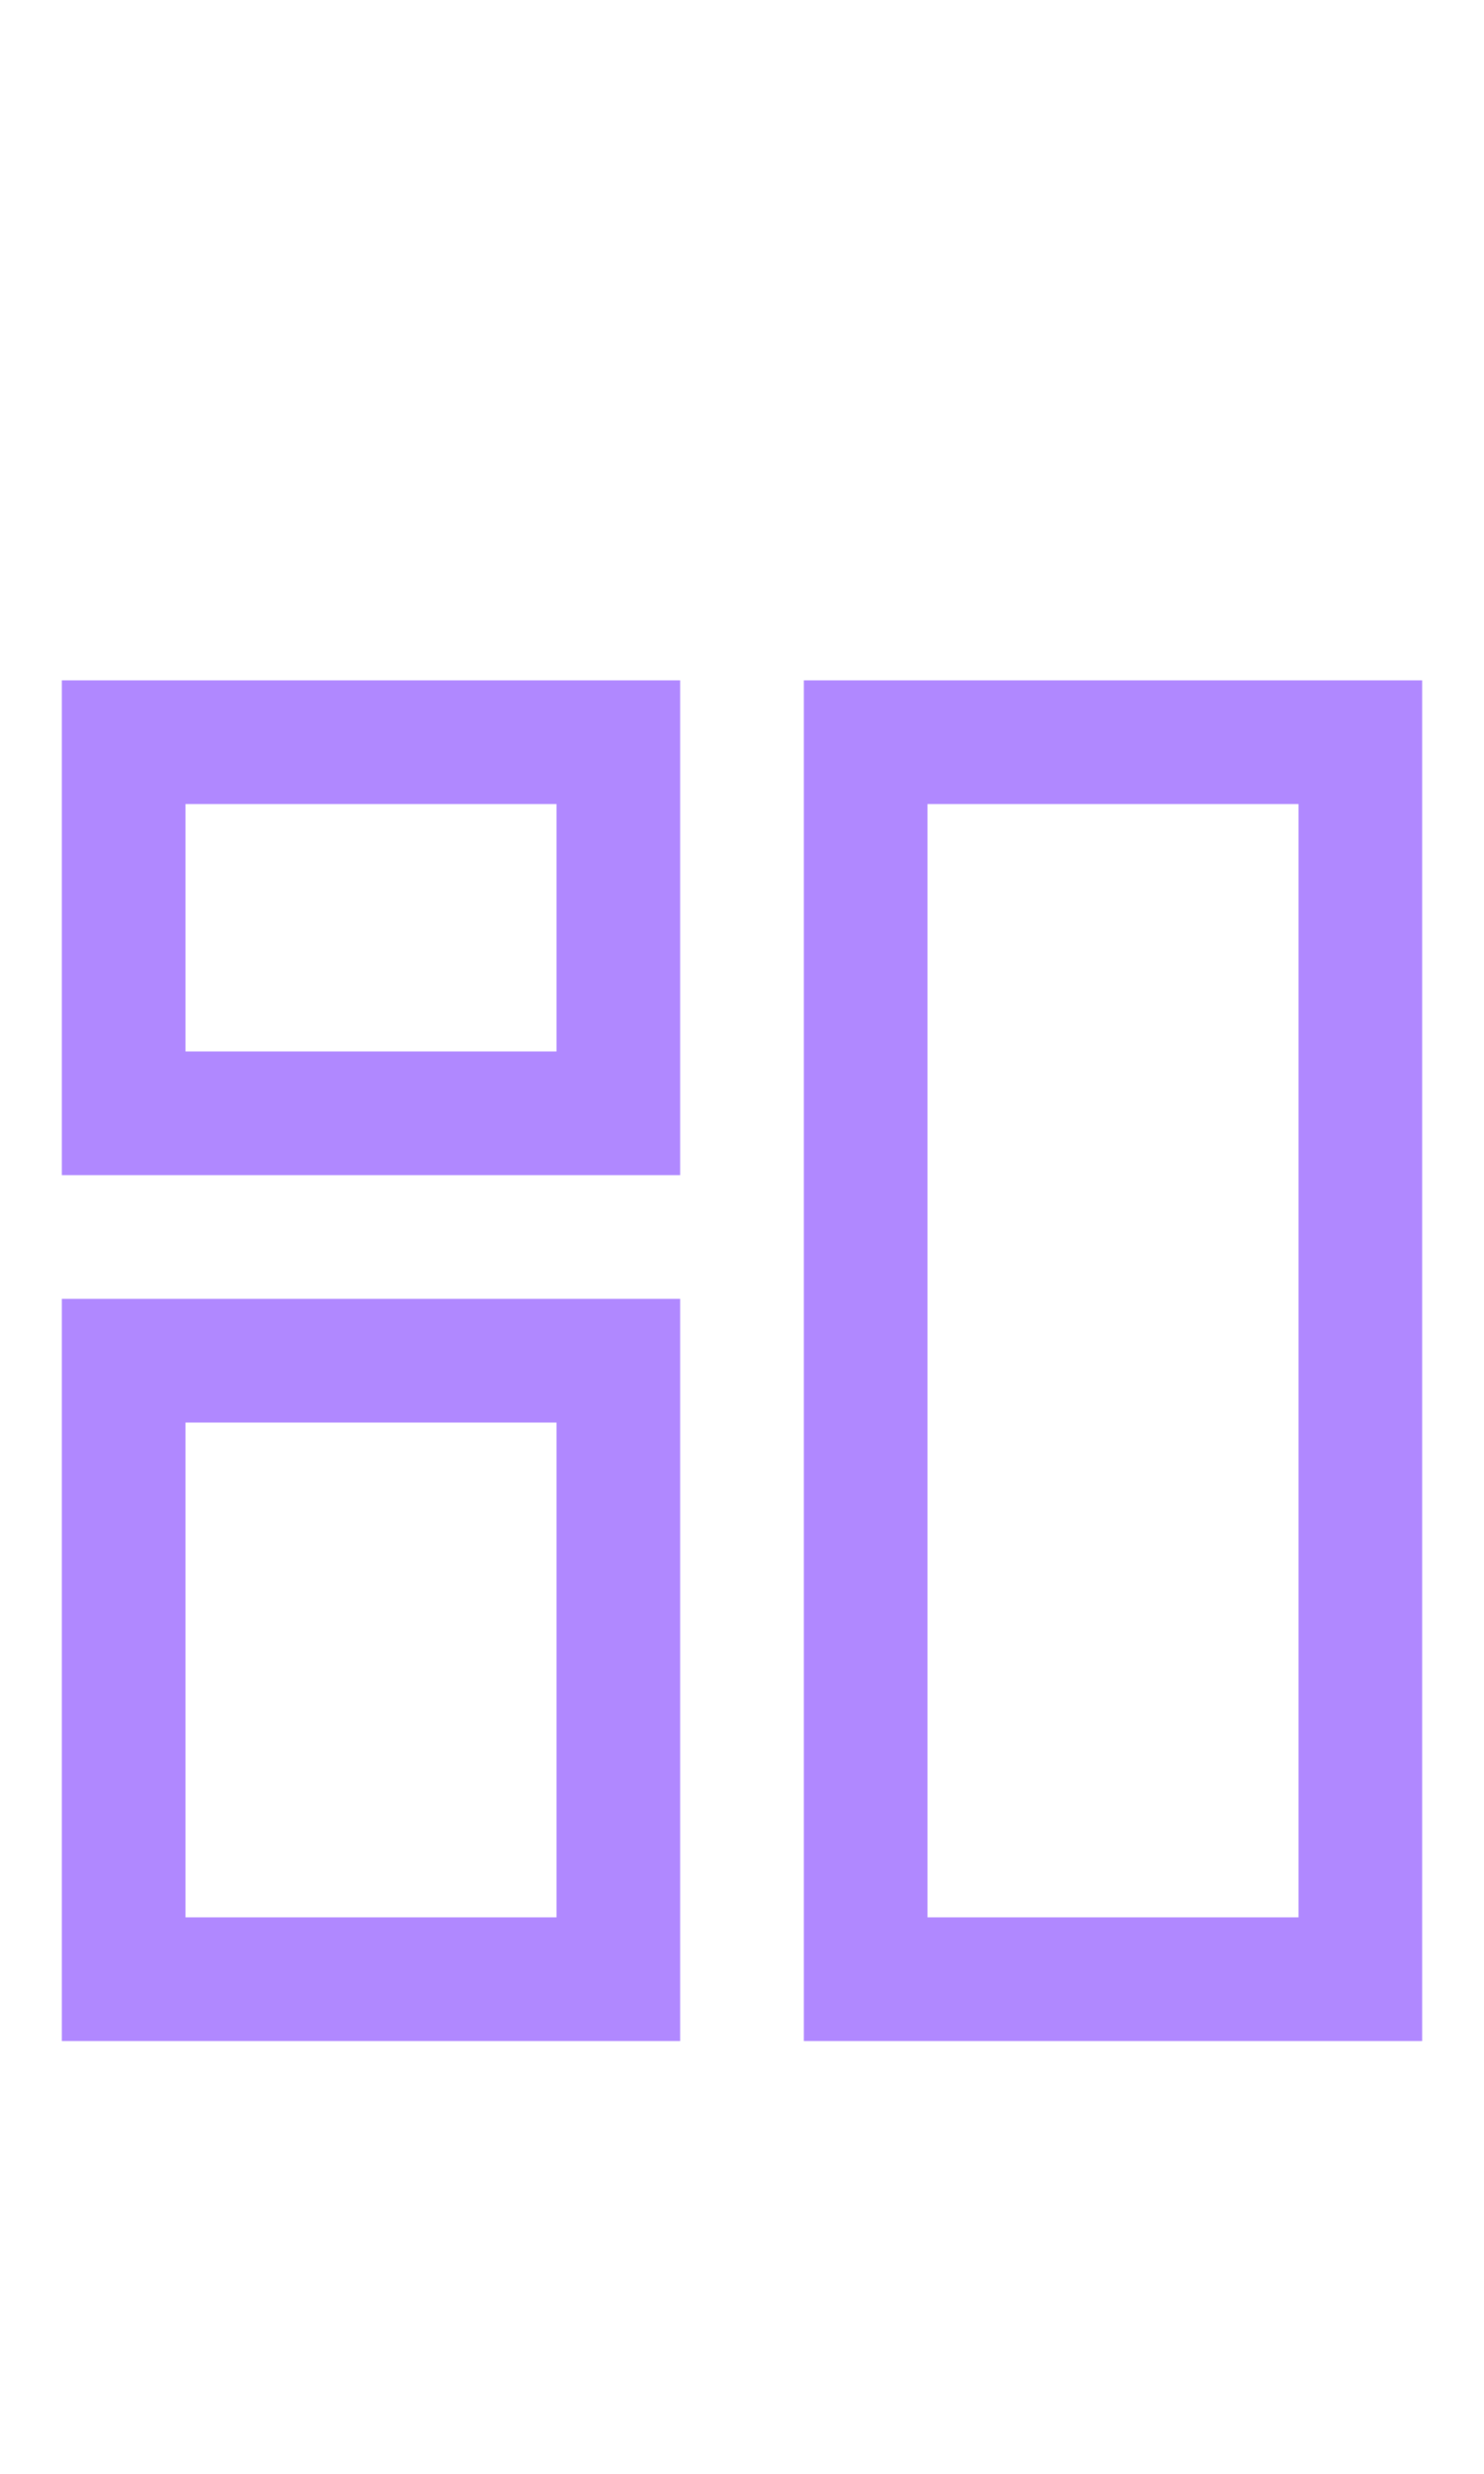
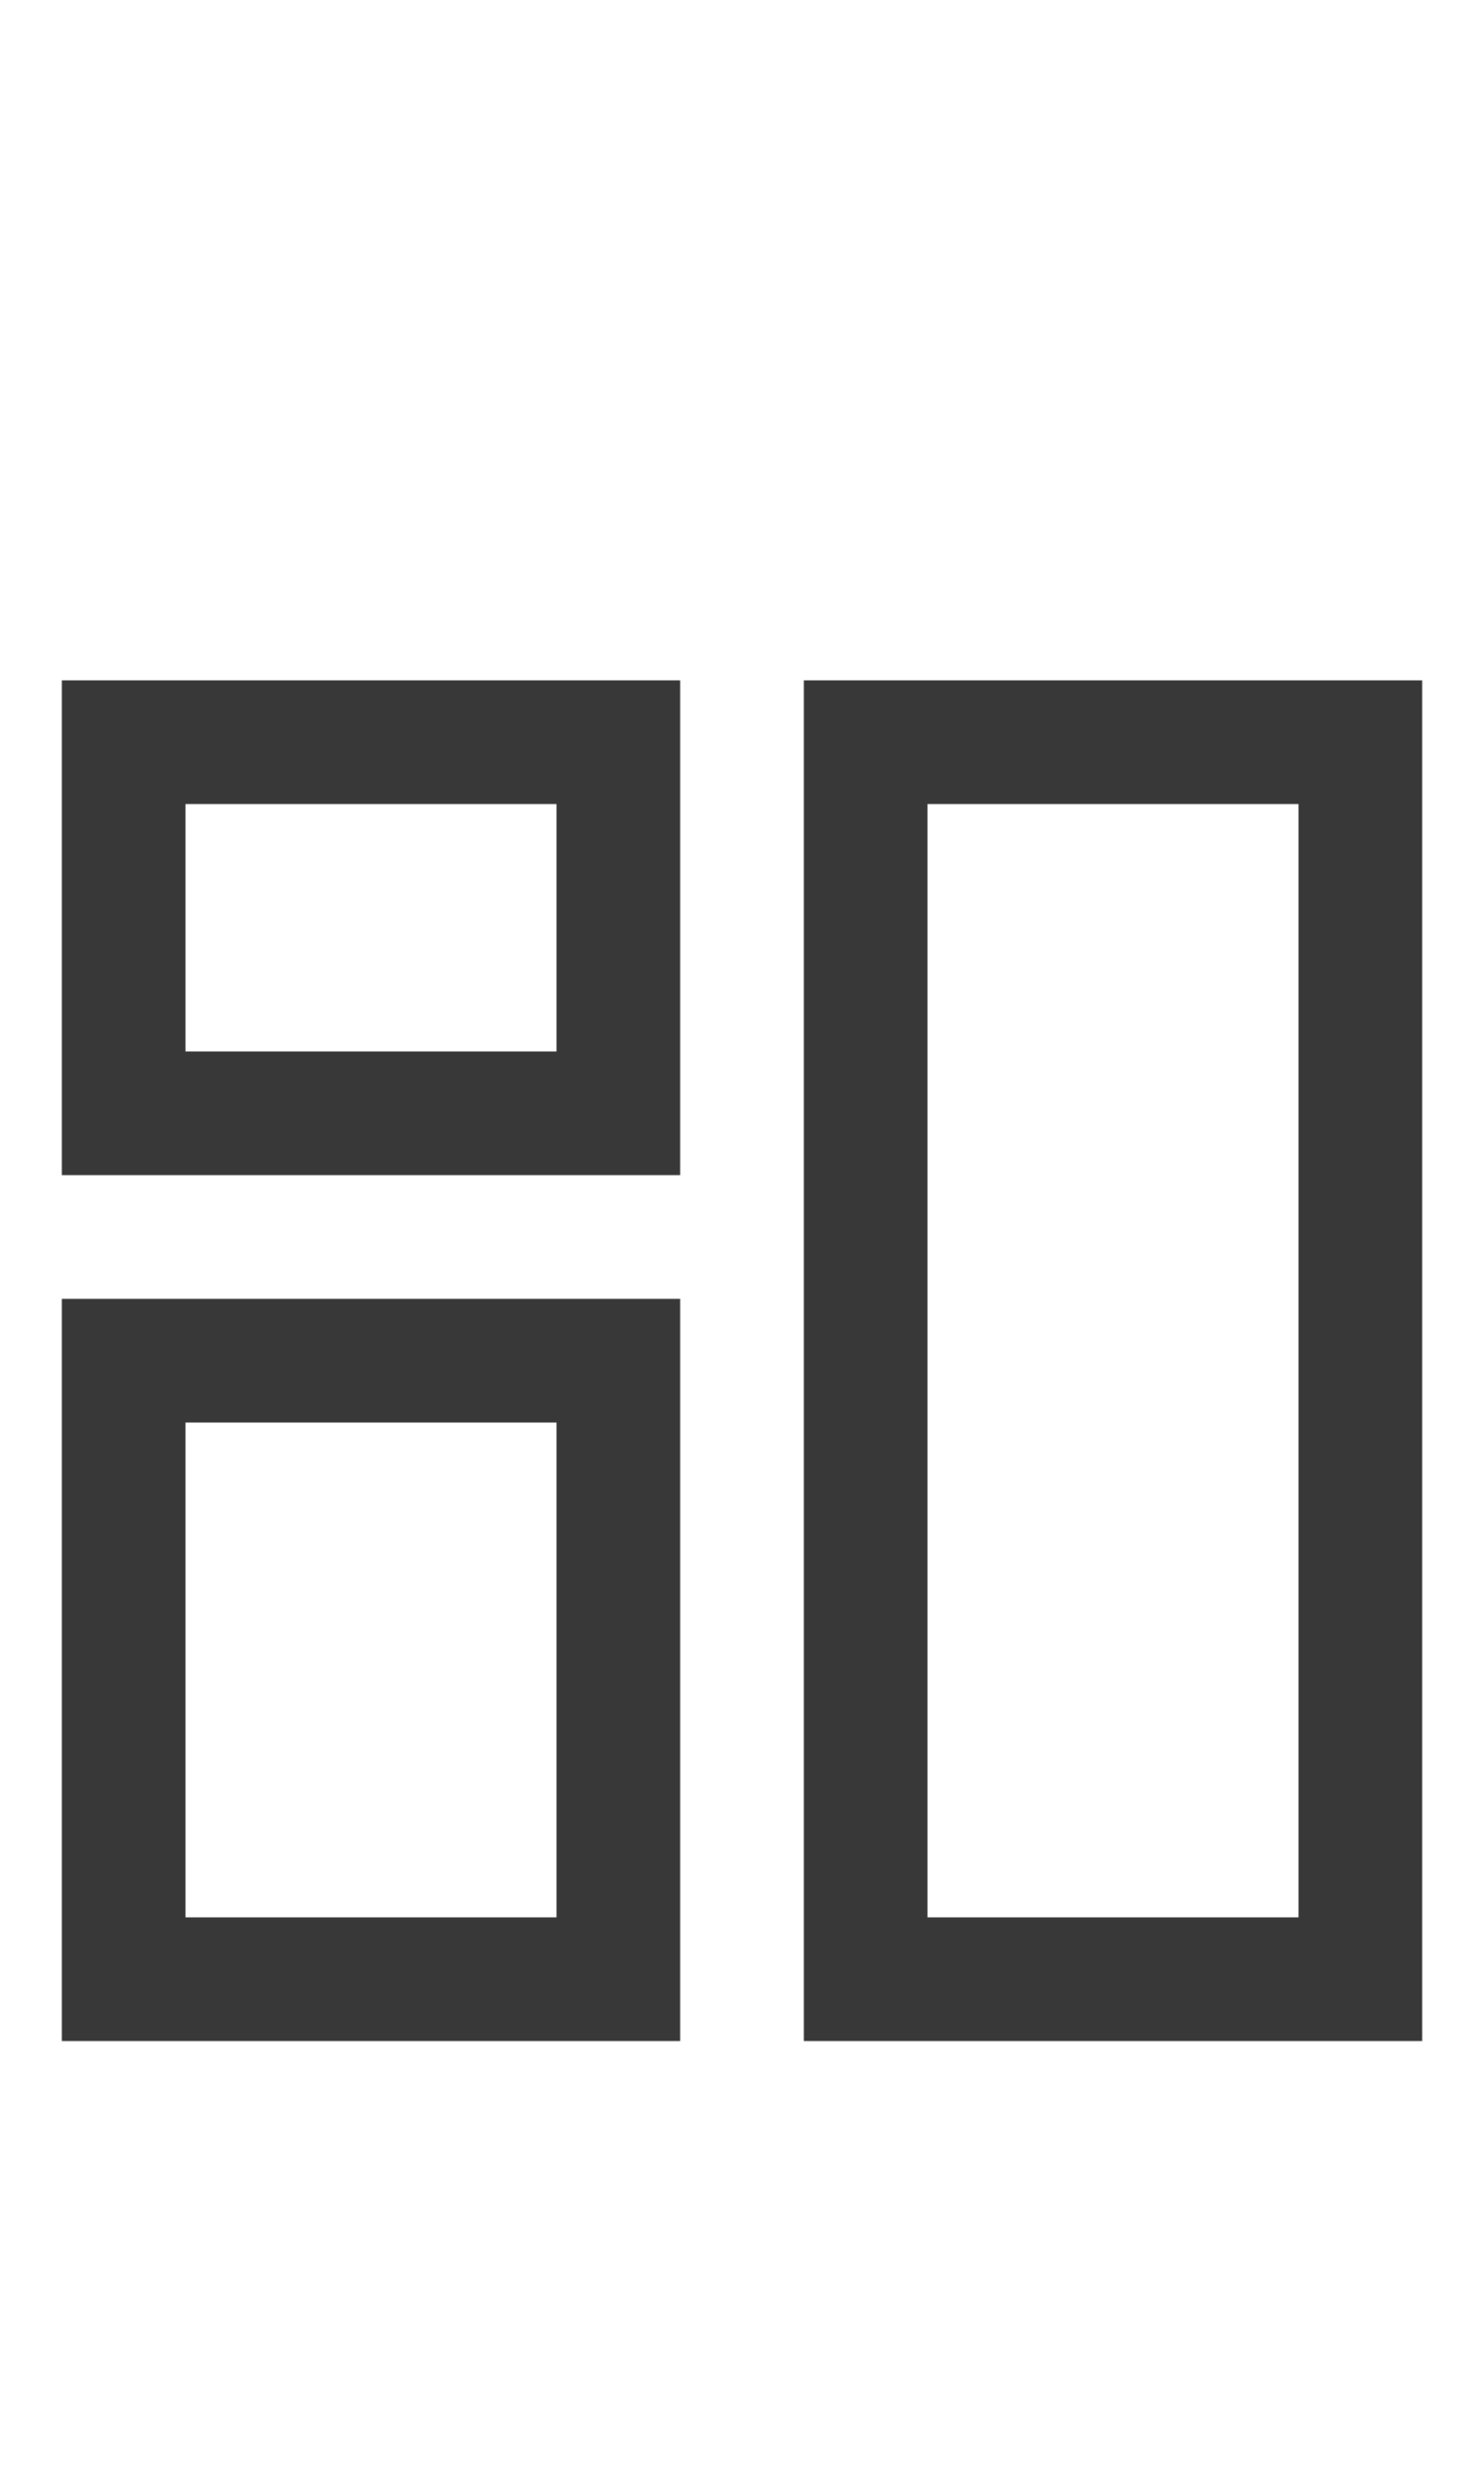
<svg xmlns="http://www.w3.org/2000/svg" width="24px" height="40px" viewBox="0 0 24 40" version="1.1">
  <g id="Dashboard" stroke="none" stroke-width="1" fill="none" fill-rule="evenodd">
-     <g id="Group" transform="translate(1, 11)" fill="#B088FF" fill-rule="nonzero">
+     <g id="Group" transform="translate(1, 11)" fill="#393838" fill-rule="nonzero">
      <g id="Group_8812">
        <path d="M10,8 L0,8 L0,0 L10,0 L10,8 Z M2,6 L8,6 L8,2 L2,2 L2,6 Z" id="Path_18866" />
      </g>
      <g id="Group_8813" transform="translate(12, 0)">
        <path d="M10,22 L0,22 L0,0 L10,0 L10,22 Z M2,20 L8,20 L8,2 L2,2 L2,20 Z" id="Path_18867" />
      </g>
      <g id="Group_8814" transform="translate(0, 10)">
        <path d="M10,12 L0,12 L0,0 L10,0 L10,12 Z M2,10 L8,10 L8,2 L2,2 L2,10 Z" id="Path_18868" />
      </g>
    </g>
  </g>
</svg>
